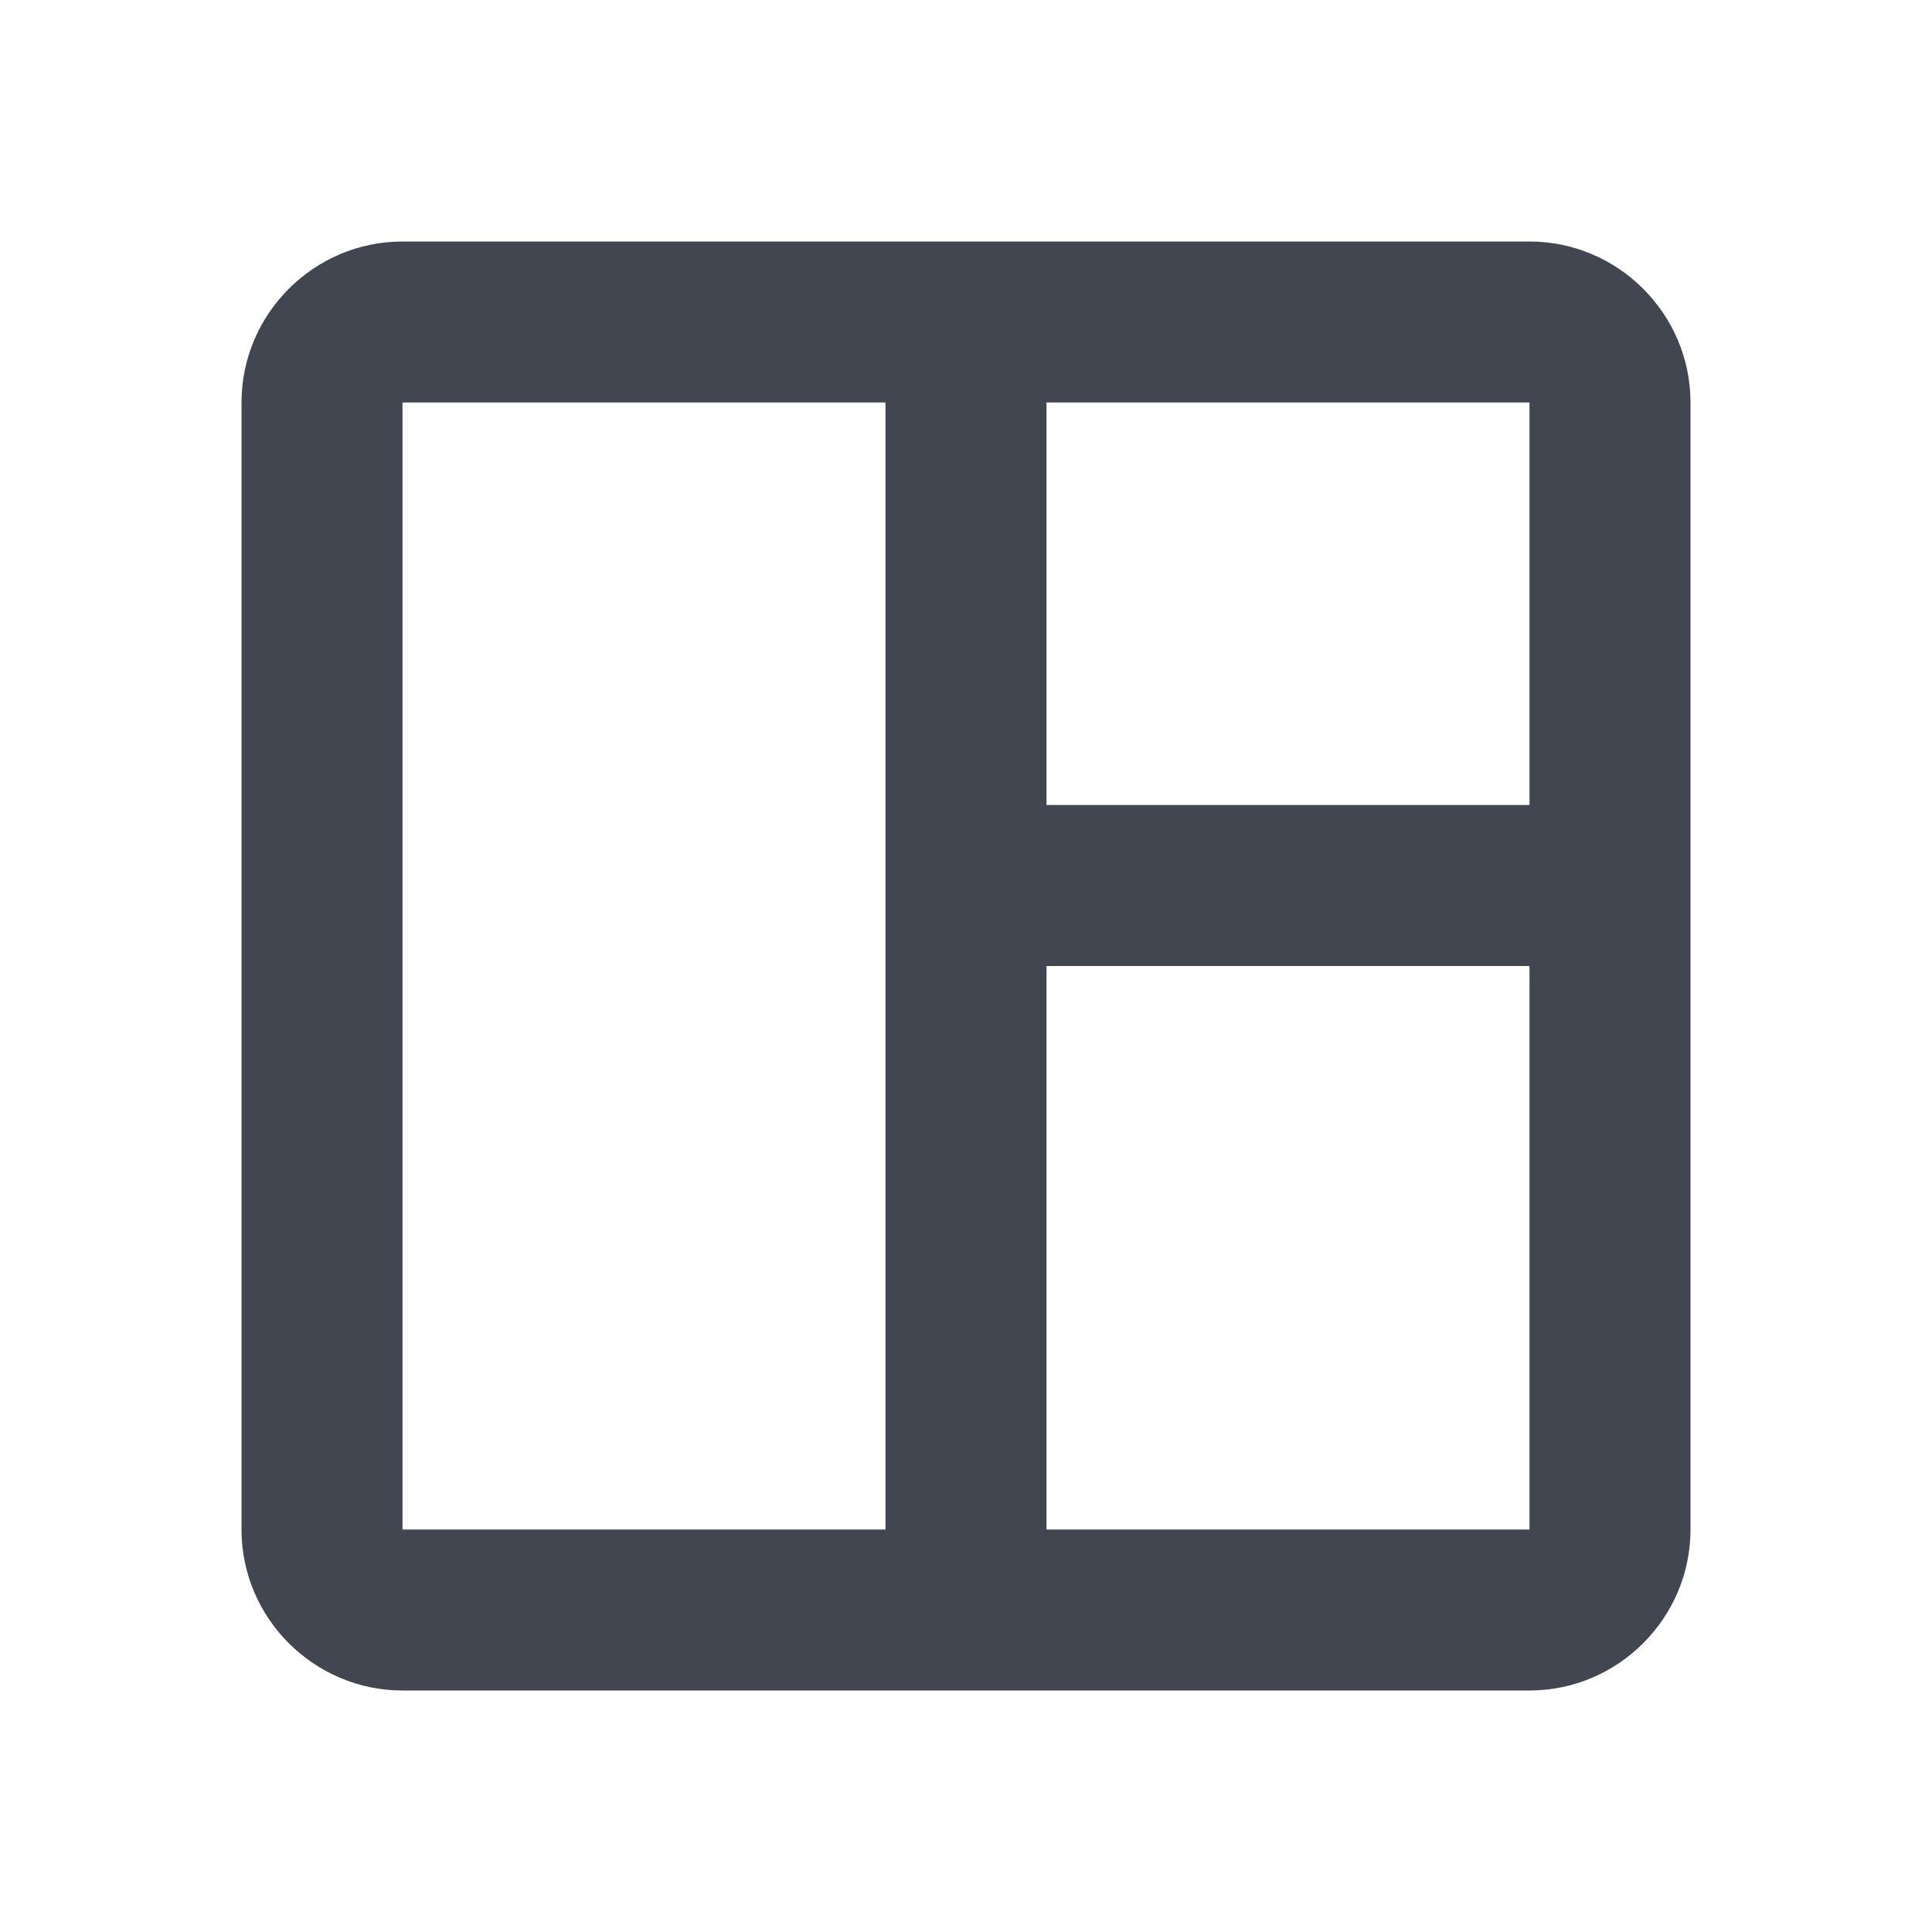
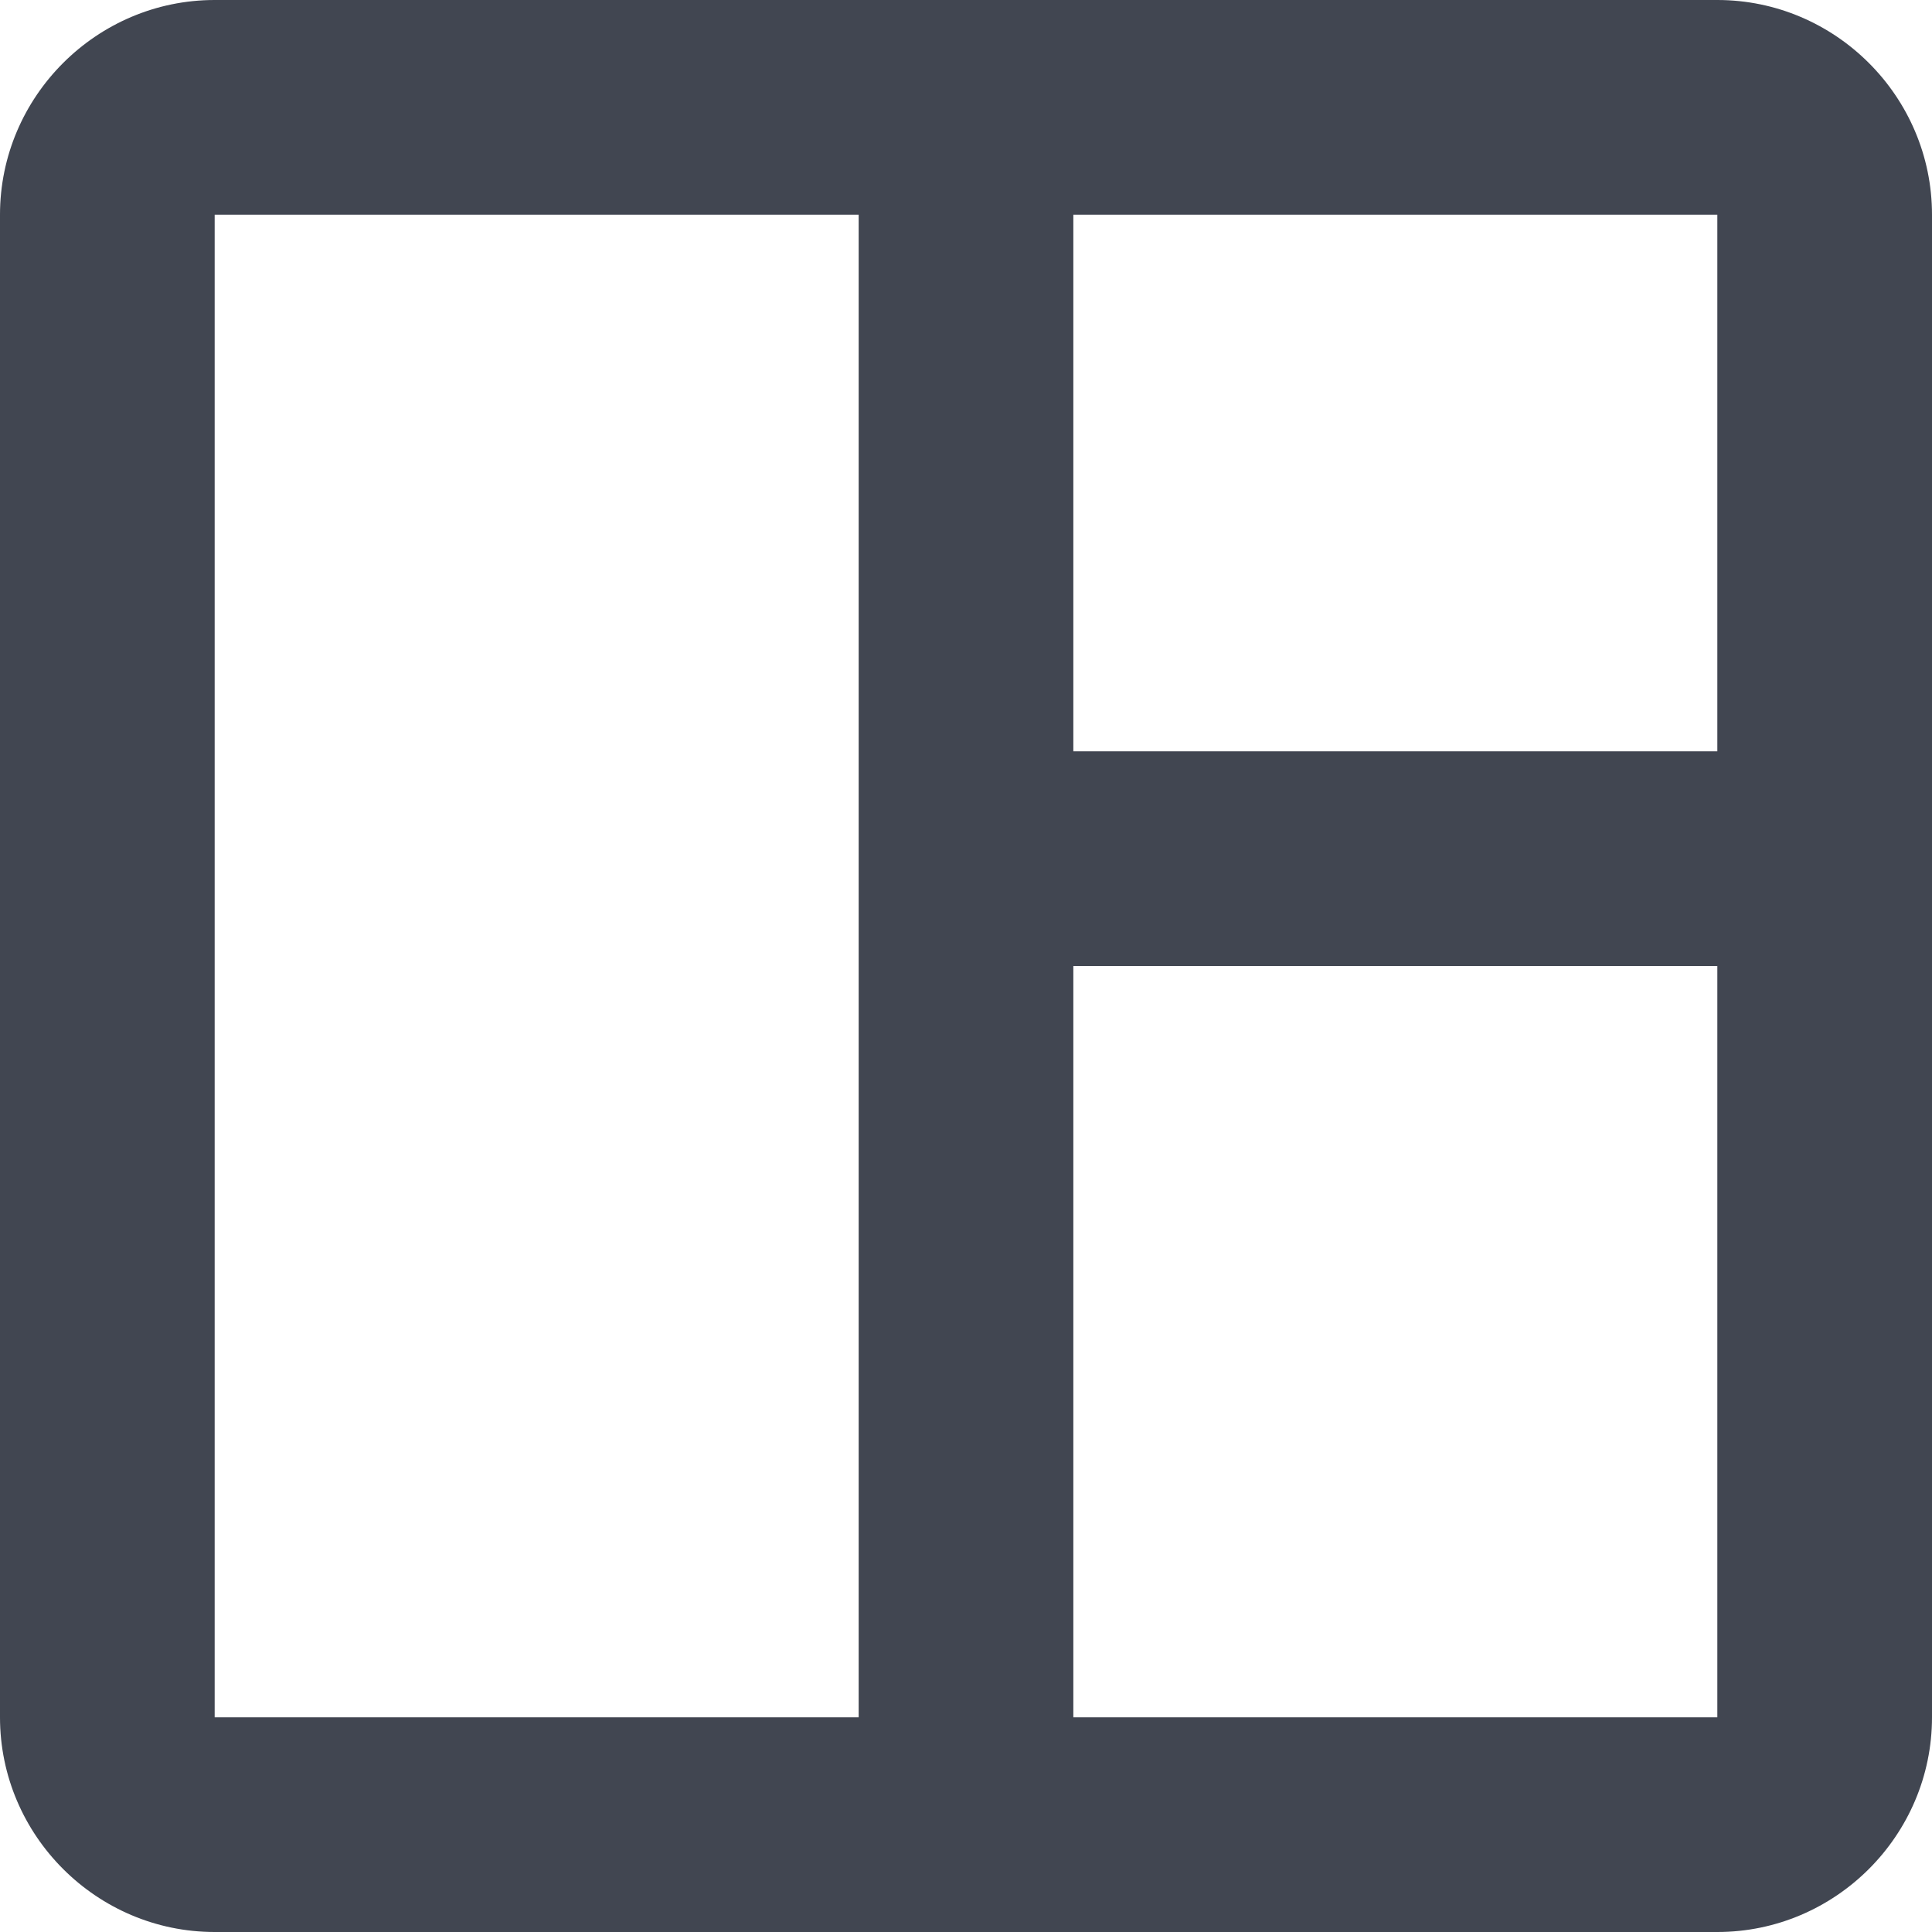
- <svg xmlns="http://www.w3.org/2000/svg" width="24" height="24" viewBox="0 0 24 24" fill="none">
-   <path d="M19 3H5C3.9 3 3 3.9 3 5V19C3 20.1 3.9 21 5 21H19C20.1 21 21 20.1 21 19V5C21 3.9 20.1 3 19 3ZM5 19V5H11V19H5ZM19 19H13V12H19V19ZM19 10H13V5H19V10Z" fill="#414651" />
+ <svg xmlns="http://www.w3.org/2000/svg" width="18" height="18" viewBox="0 0 18 18" fill="none">
+   <path d="M16 0H2C0.9 0 0 0.9 0 2V16C0 17.1 0.9 18 2 18H16C17.1 18 18 17.1 18 16V2C18 0.9 17.1 0 16 0ZM2 16V2H8V16H2ZM16 16H10V9H16V16ZM16 7H10V2H16V7Z" fill="#414651" />
</svg>
